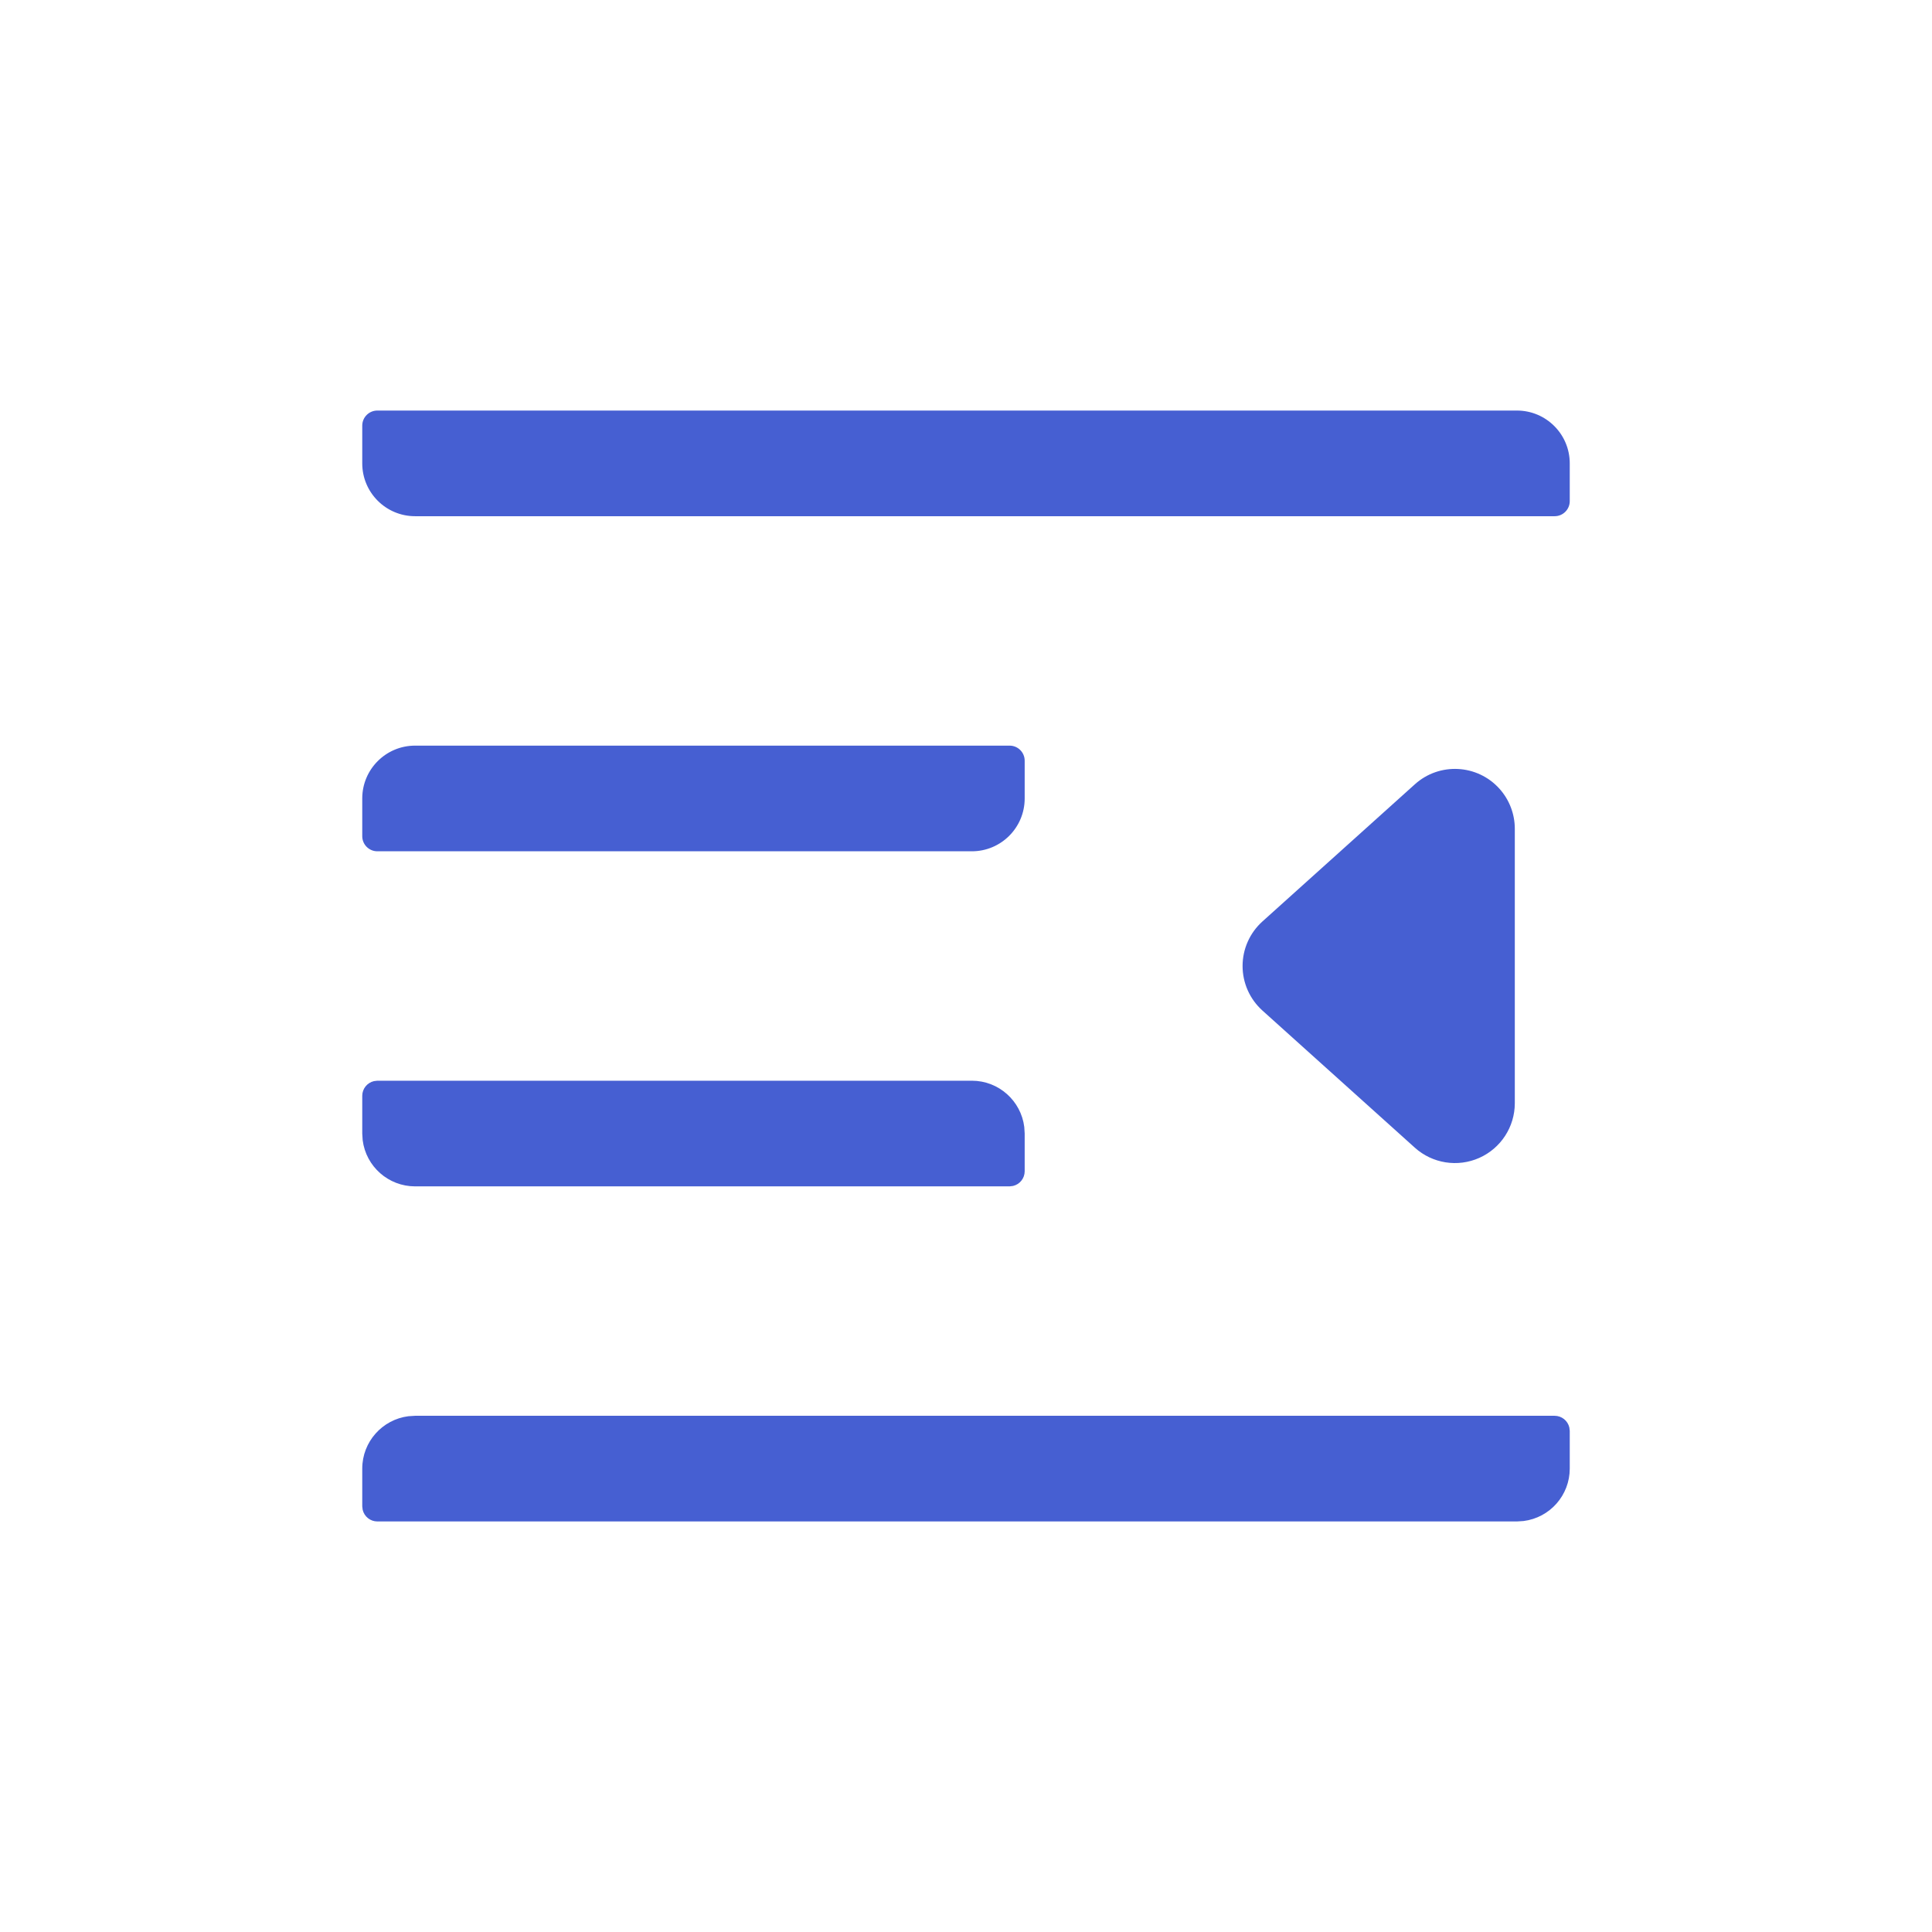
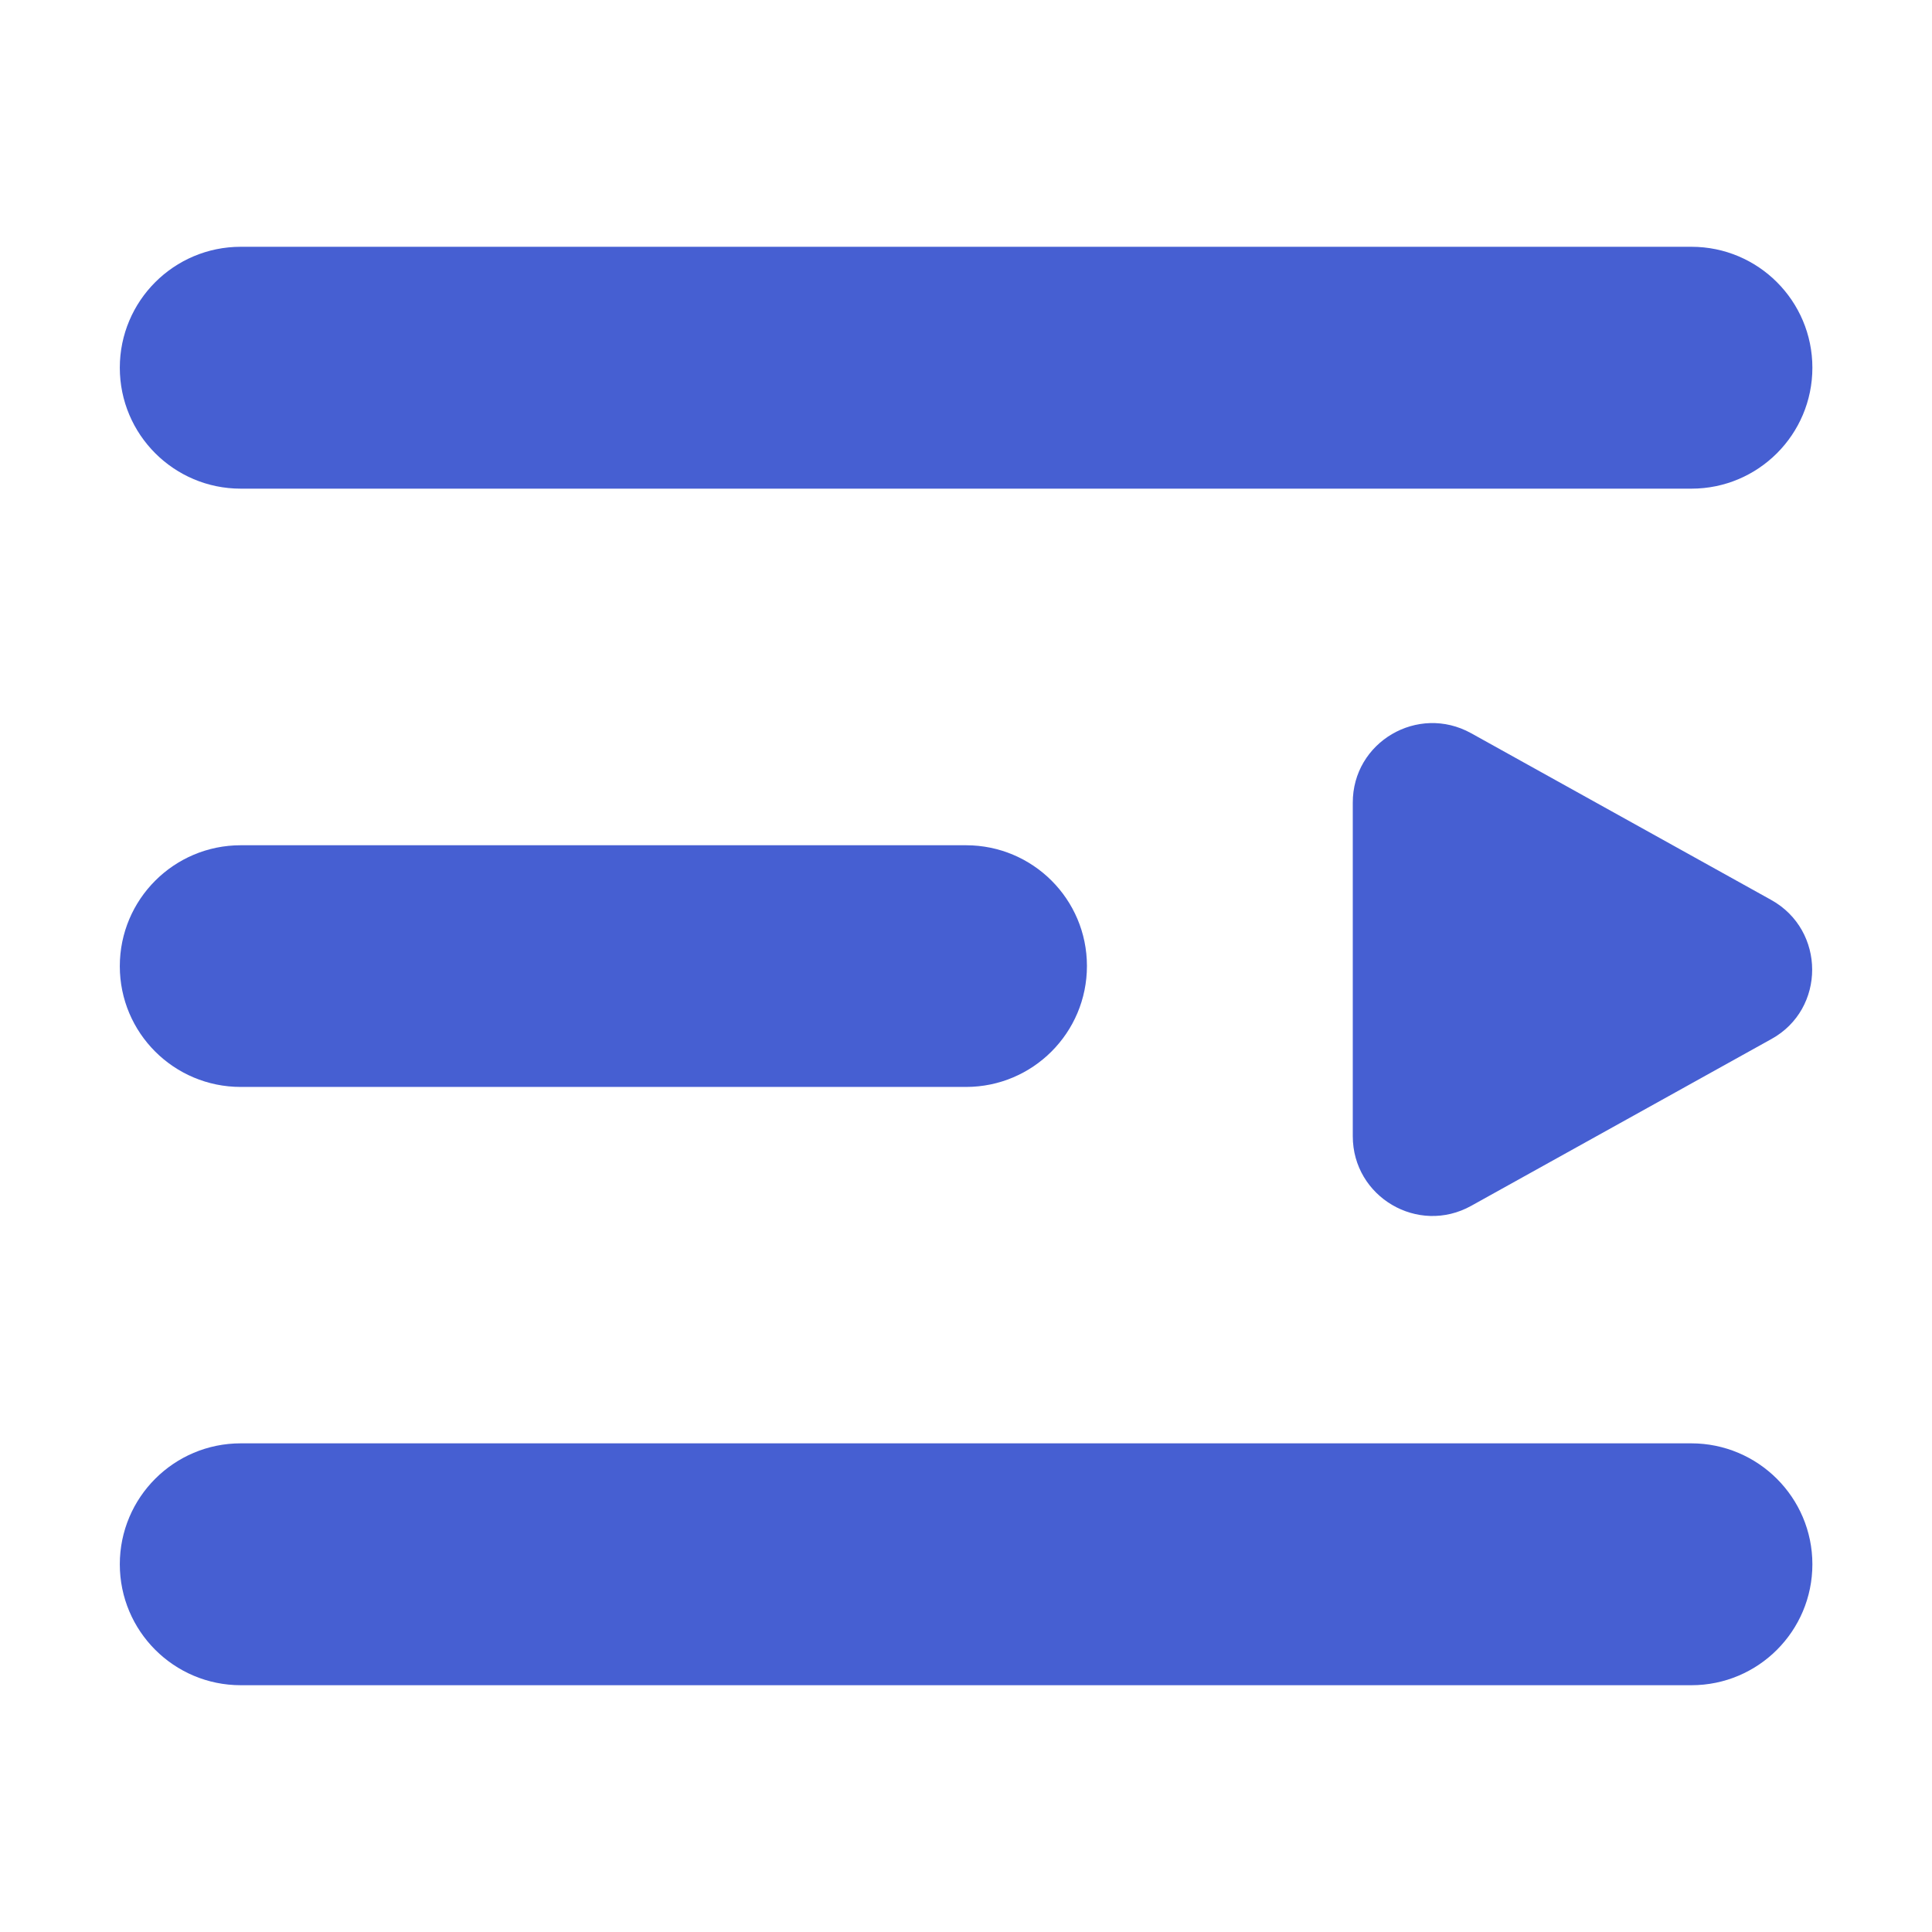
- <svg xmlns="http://www.w3.org/2000/svg" t="1665729786768" class="icon" viewBox="0 0 1024 1024" version="1.1" p-id="8438" width="200" height="200">
-   <path d="M824 750.4a8 8 0 0 1 7.776 6.176L832 758.4v20a28 28 0 0 1-24.48 27.776l-3.52 0.224H200a8 8 0 0 1-7.776-6.176L192 798.4v-20c0-14.272 10.688-26.048 24.48-27.776l3.52-0.224H824z m-308.896-177.6c14.272 0 26.048 10.688 27.776 24.48l0.224 3.52v20a8 8 0 0 1-6.176 7.776l-1.824 0.224H220a28 28 0 0 1-27.776-24.48L192 600.8v-20a8 8 0 0 1 6.176-7.776l1.824-0.224h315.104z m279.616-154.784a31.744 31.744 0 0 1 8.16 21.248v145.472a31.744 31.744 0 0 1-52.96 23.584l-80.832-72.736a31.744 31.744 0 0 1 0-47.168l80.832-72.736a31.744 31.744 0 0 1 44.8 2.336z m-259.616-22.816a8 8 0 0 1 8 8v20a28 28 0 0 1-28 28H200a8 8 0 0 1-8-8v-20c0-15.456 12.544-28 28-28h315.104z m268.896-177.6c15.456 0 28 12.544 28 28V265.6a8 8 0 0 1-8 8H220A28 28 0 0 1 192 245.6V225.6a8 8 0 0 1 8-8h604z" p-id="8439" fill="#465FD2" />
+ <svg xmlns="http://www.w3.org/2000/svg" t="1667801510406" class="icon" viewBox="0 0 1024 1024" version="1.1" p-id="9745" width="200" height="200">
+   <path d="M127.6 259h768.9c35.4 0 64.1-28.7 64.1-64.1s-28.7-64.1-64.1-64.1H127.6c-35.4 0-64.1 28.7-64.1 64.1S92.2 259 127.6 259zM896.4 765H127.6c-35.4 0-64.1 28.7-64.1 64.1s28.7 64.1 64.1 64.1h768.9c35.4 0 64.1-28.7 64.1-64.1S931.8 765 896.4 765zM127.6 576.1H512c35.4 0 64.1-28.7 64.1-64.1s-28.7-64-64.1-64H127.6c-35.4 0-64.1 28.7-64.1 64.1s28.7 64 64.1 64zM938.8 477l-159.1-88.4c-28.2-15.6-62.8 4.7-62.7 36.9v176.7c0 32.2 34.6 52.6 62.8 36.9l159.1-88.4c28.8-15.9 28.8-57.6-0.1-73.7z" p-id="9746" fill="#465FD2" />
</svg>
